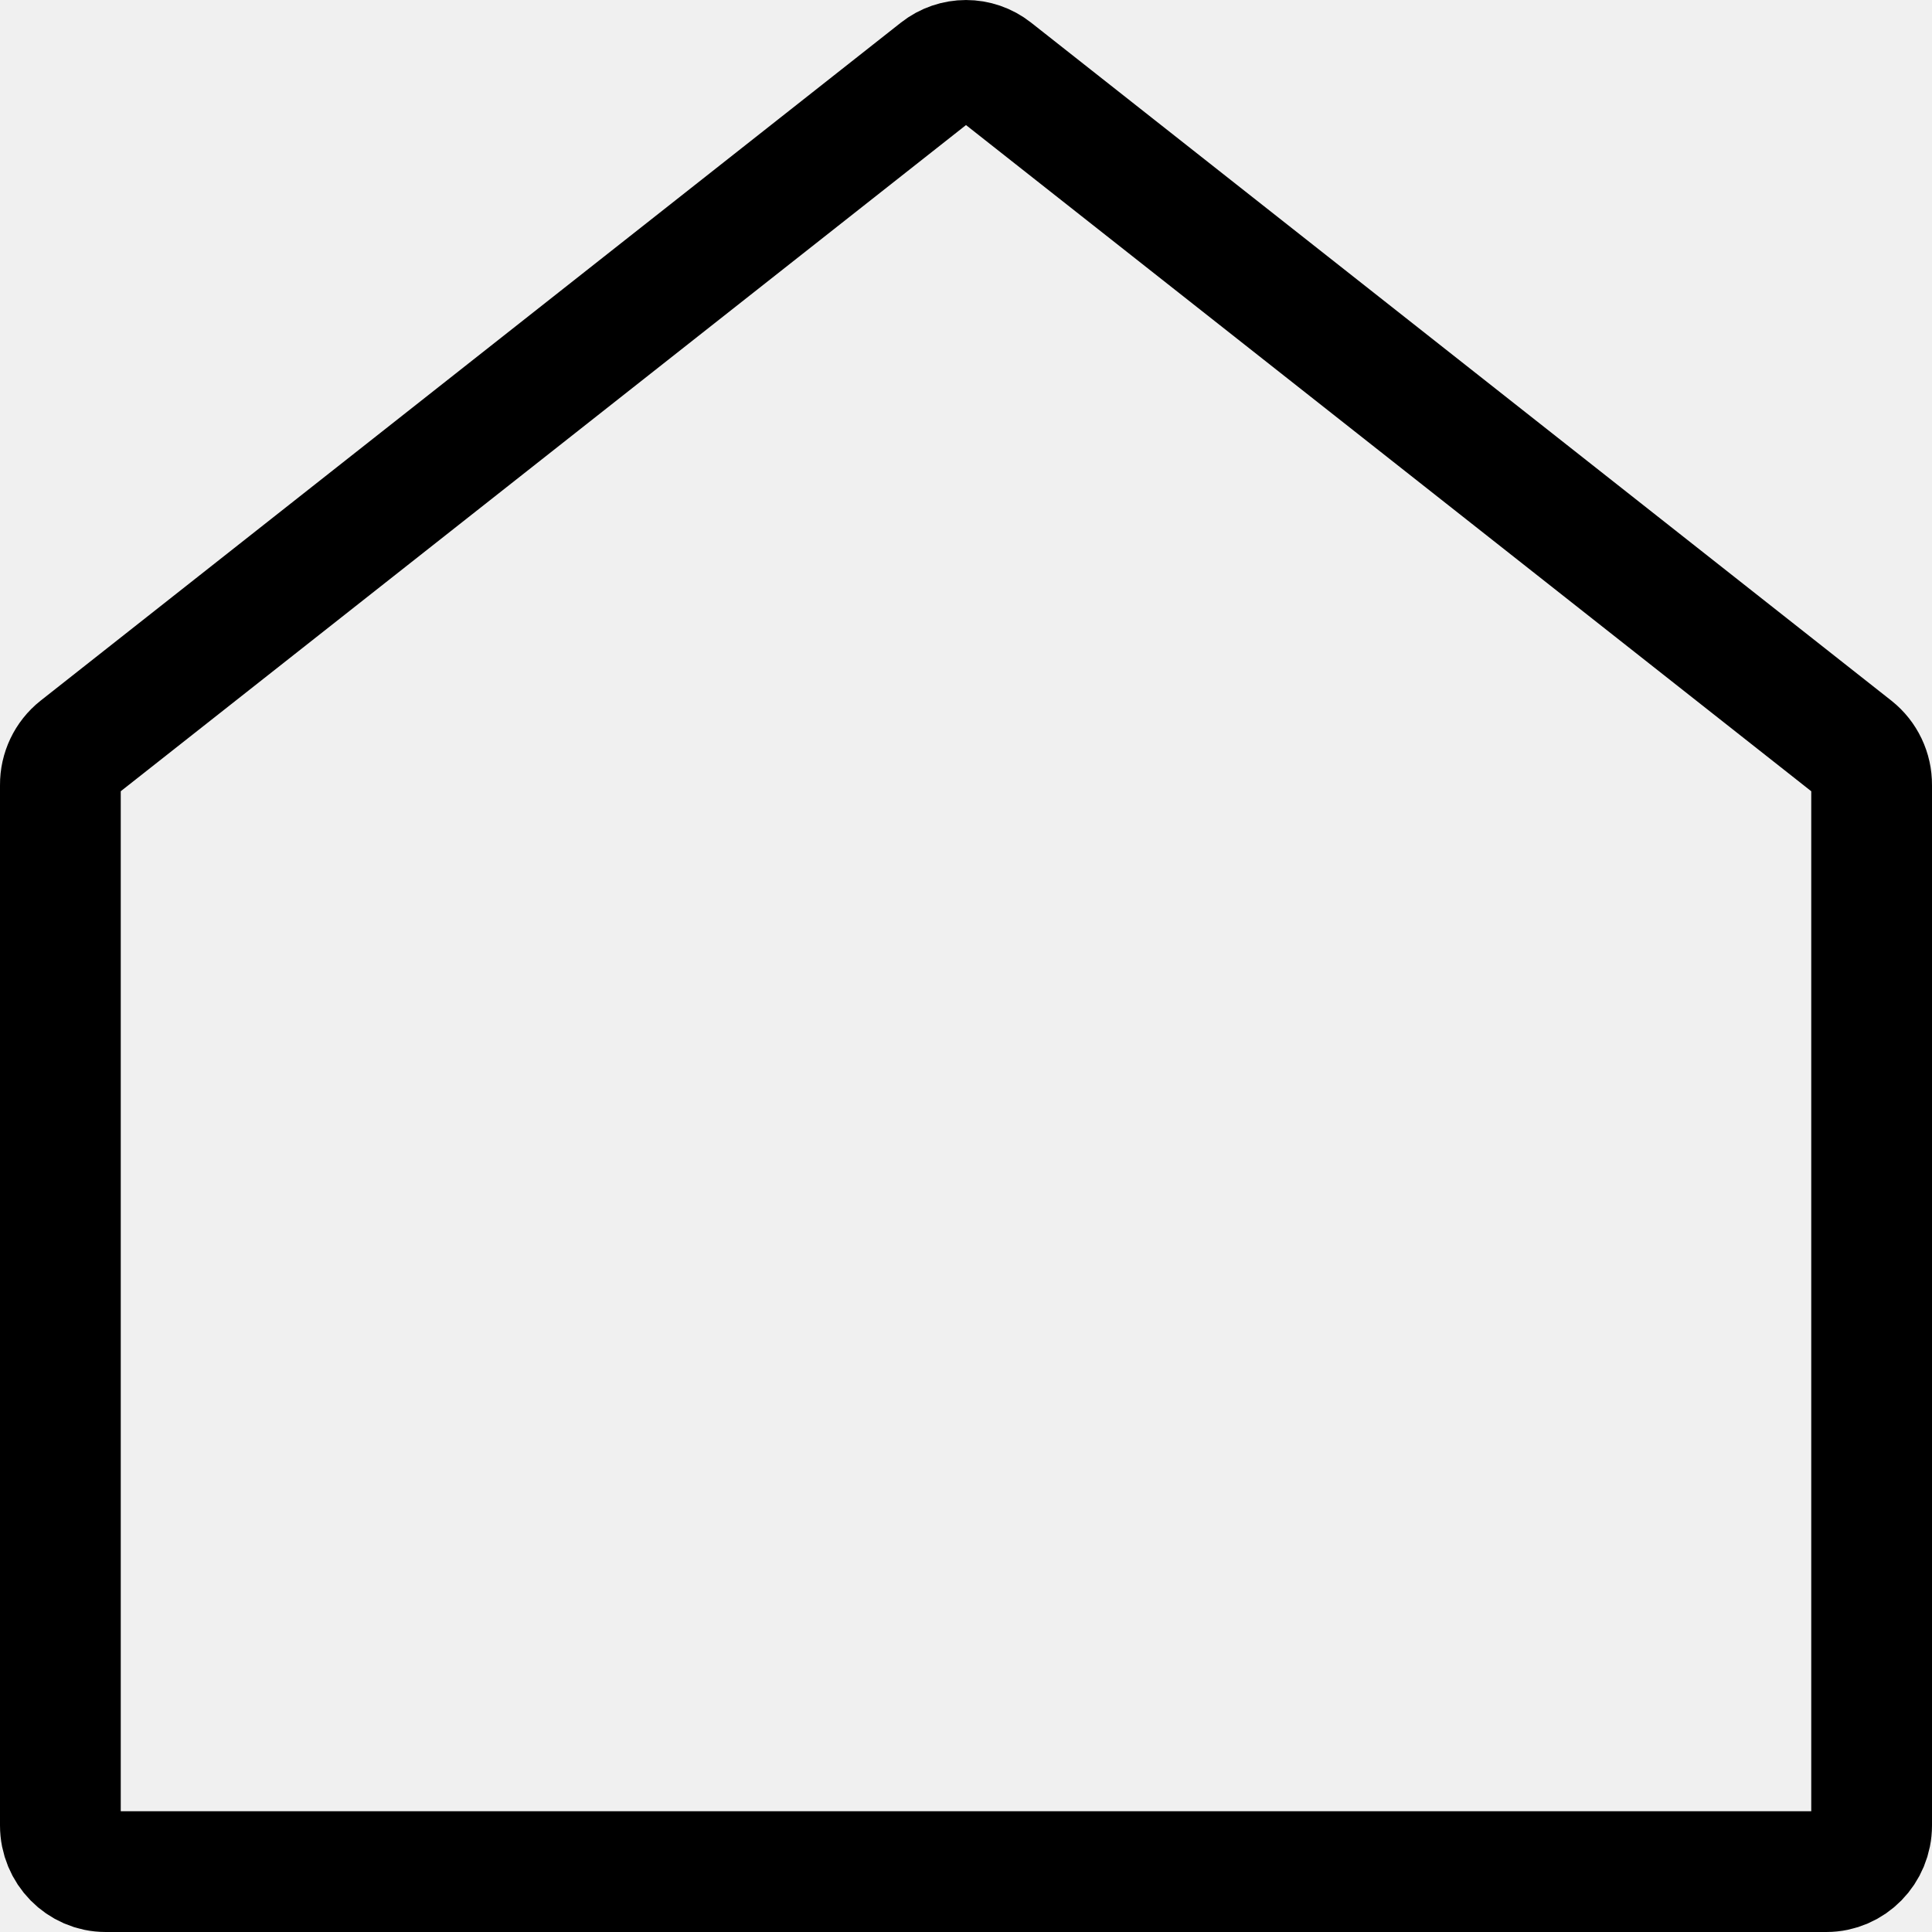
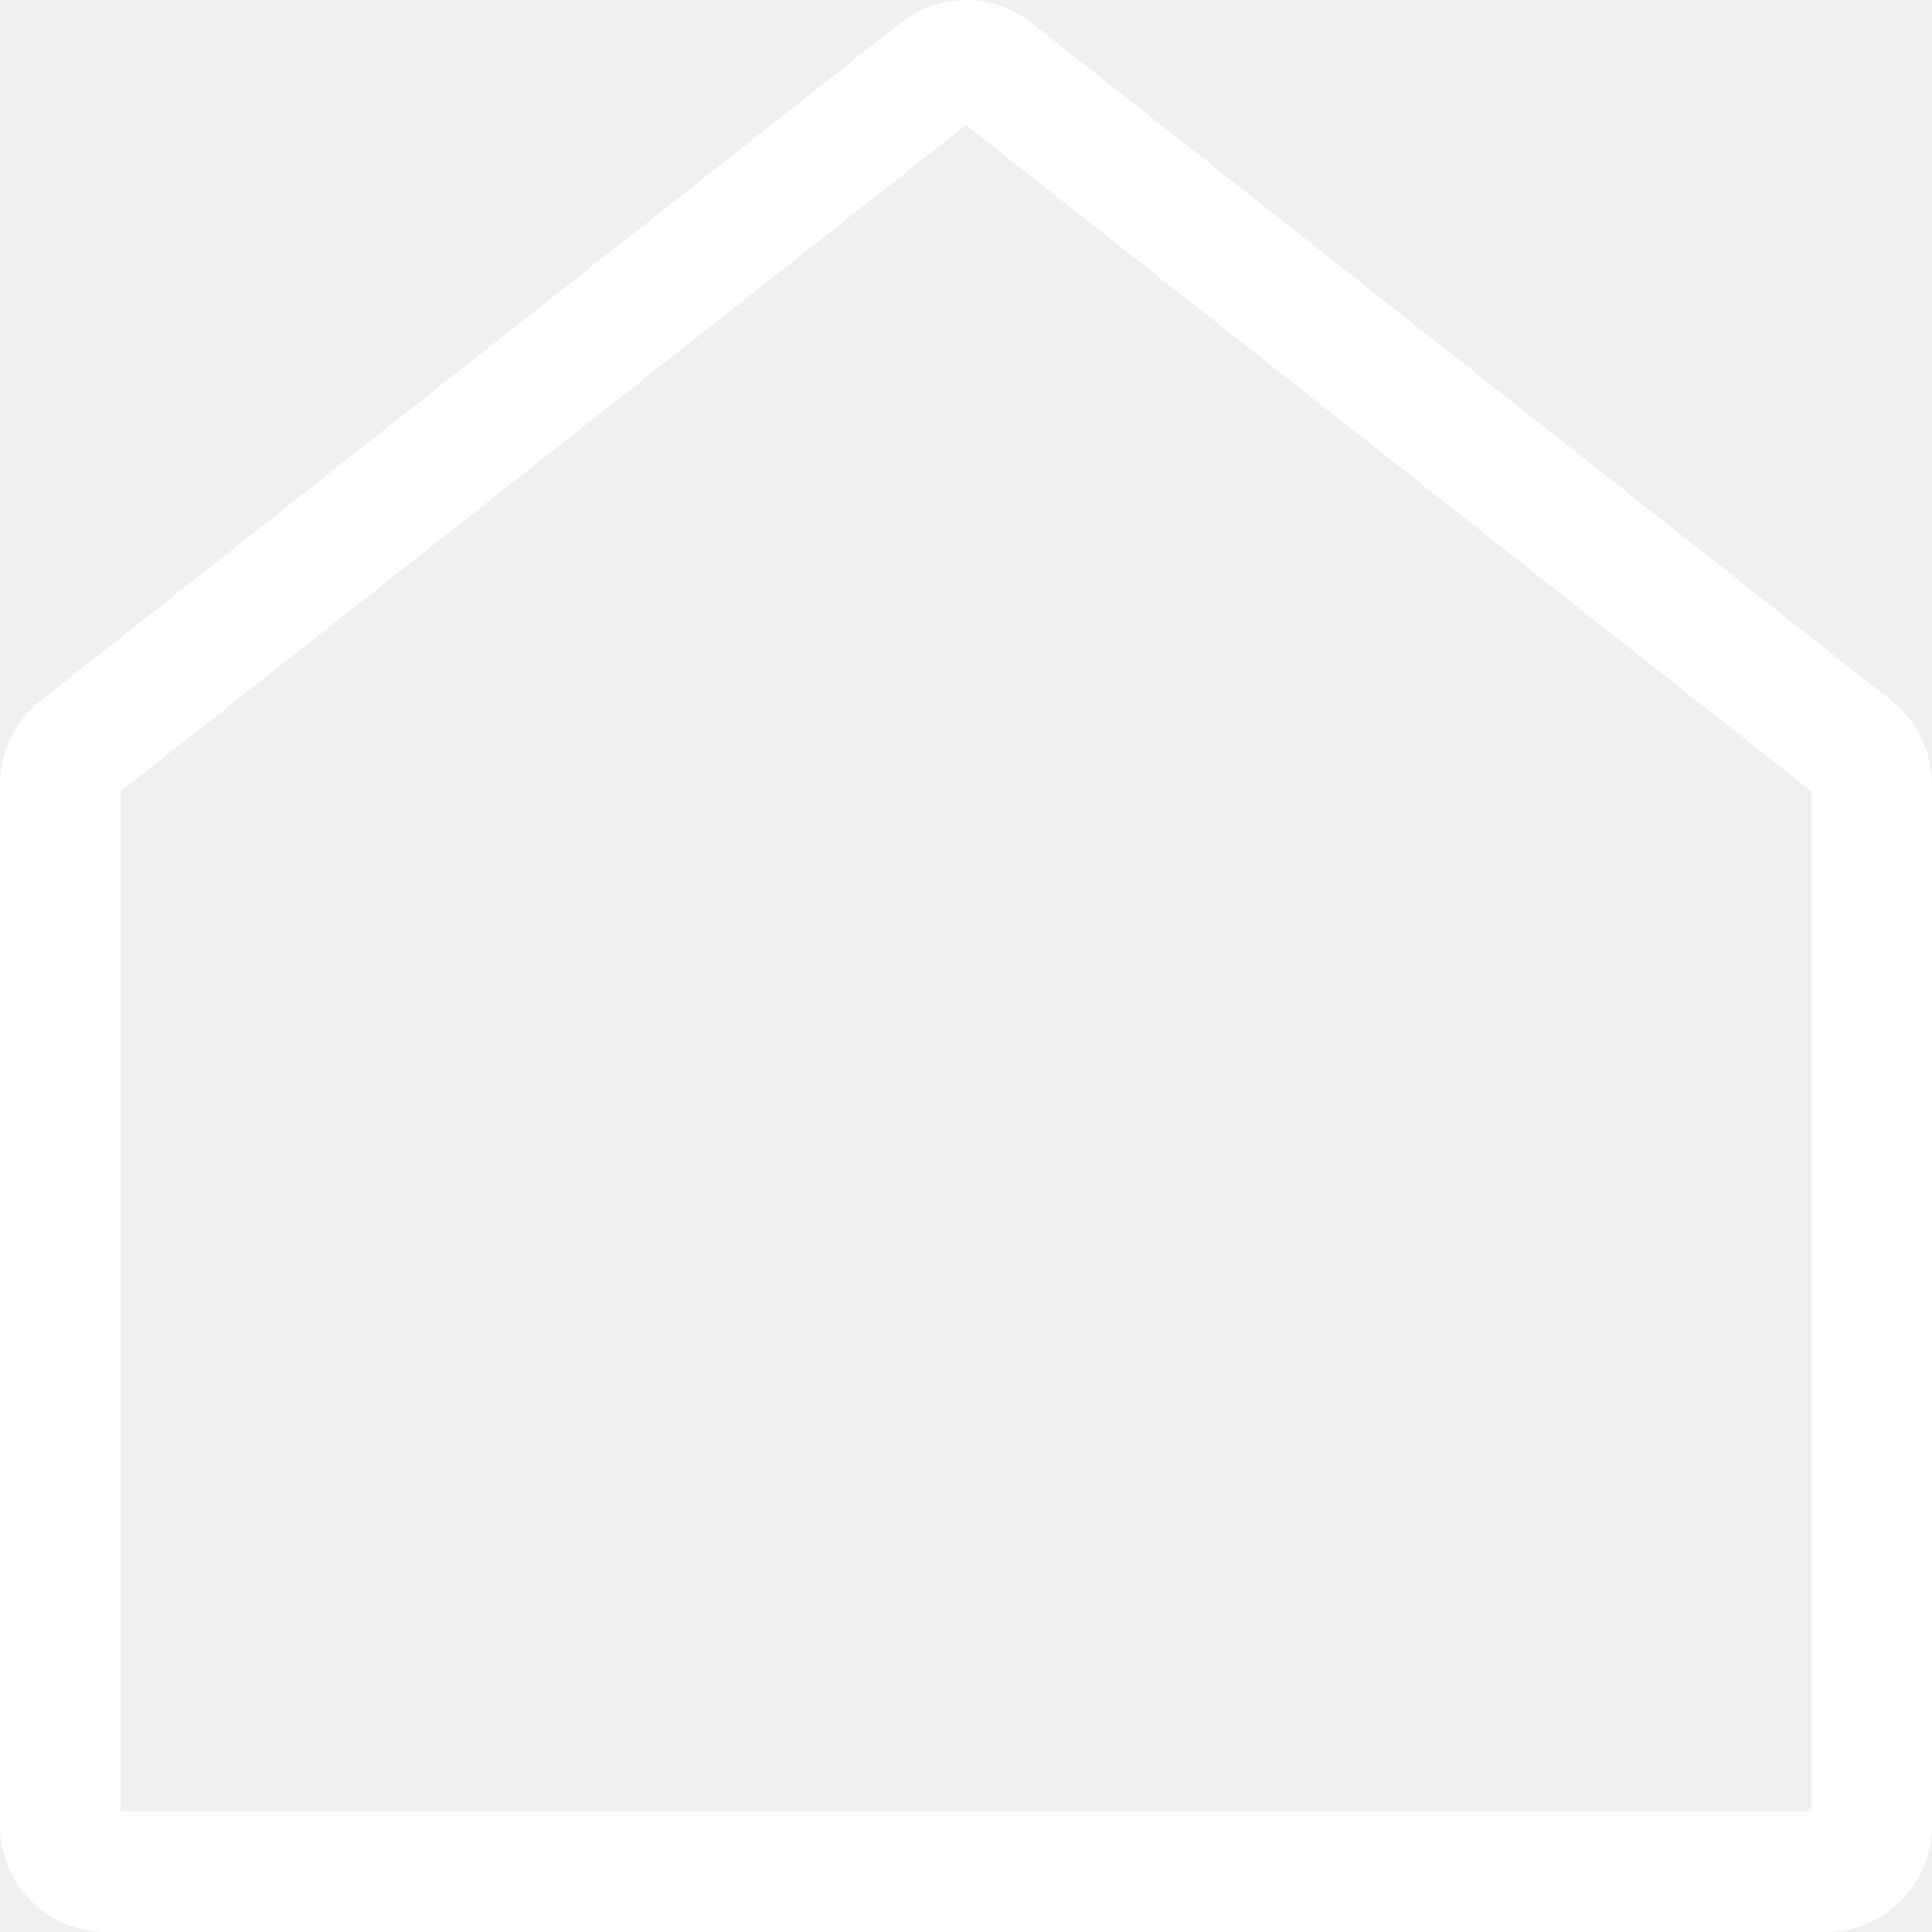
<svg xmlns="http://www.w3.org/2000/svg" width="32" height="32" viewBox="0 0 32 32">
-   <path fill="none" stroke="currentColor" stroke-width="2" d="M30,29.235 C30,29.658 29.664,30 29.25,30 L0.75,30 C0.336,30 -2.84217094e-13,29.658 -2.84217094e-13,29.235 L-2.84217094e-13,12.003 C-0.002,11.764 0.106,11.538 0.291,11.391 L14.541,0.16 C14.811,-0.053 15.189,-0.053 15.459,0.16 L29.709,11.391 C29.894,11.538 30.002,11.764 30,12.003 L30,29.235 Z" transform="translate(1 1)" />
+   <path fill="none" stroke="#fff" stroke-width="2" d="M30,29.235 C30,29.658 29.664,30 29.25,30 L0.75,30 C0.336,30 -2.84217094e-13,29.658 -2.84217094e-13,29.235 L-2.84217094e-13,12.003 C-0.002,11.764 0.106,11.538 0.291,11.391 L14.541,0.16 C14.811,-0.053 15.189,-0.053 15.459,0.16 L29.709,11.391 C29.894,11.538 30.002,11.764 30,12.003 L30,29.235 Z" transform="translate(1 1)" />
</svg>
